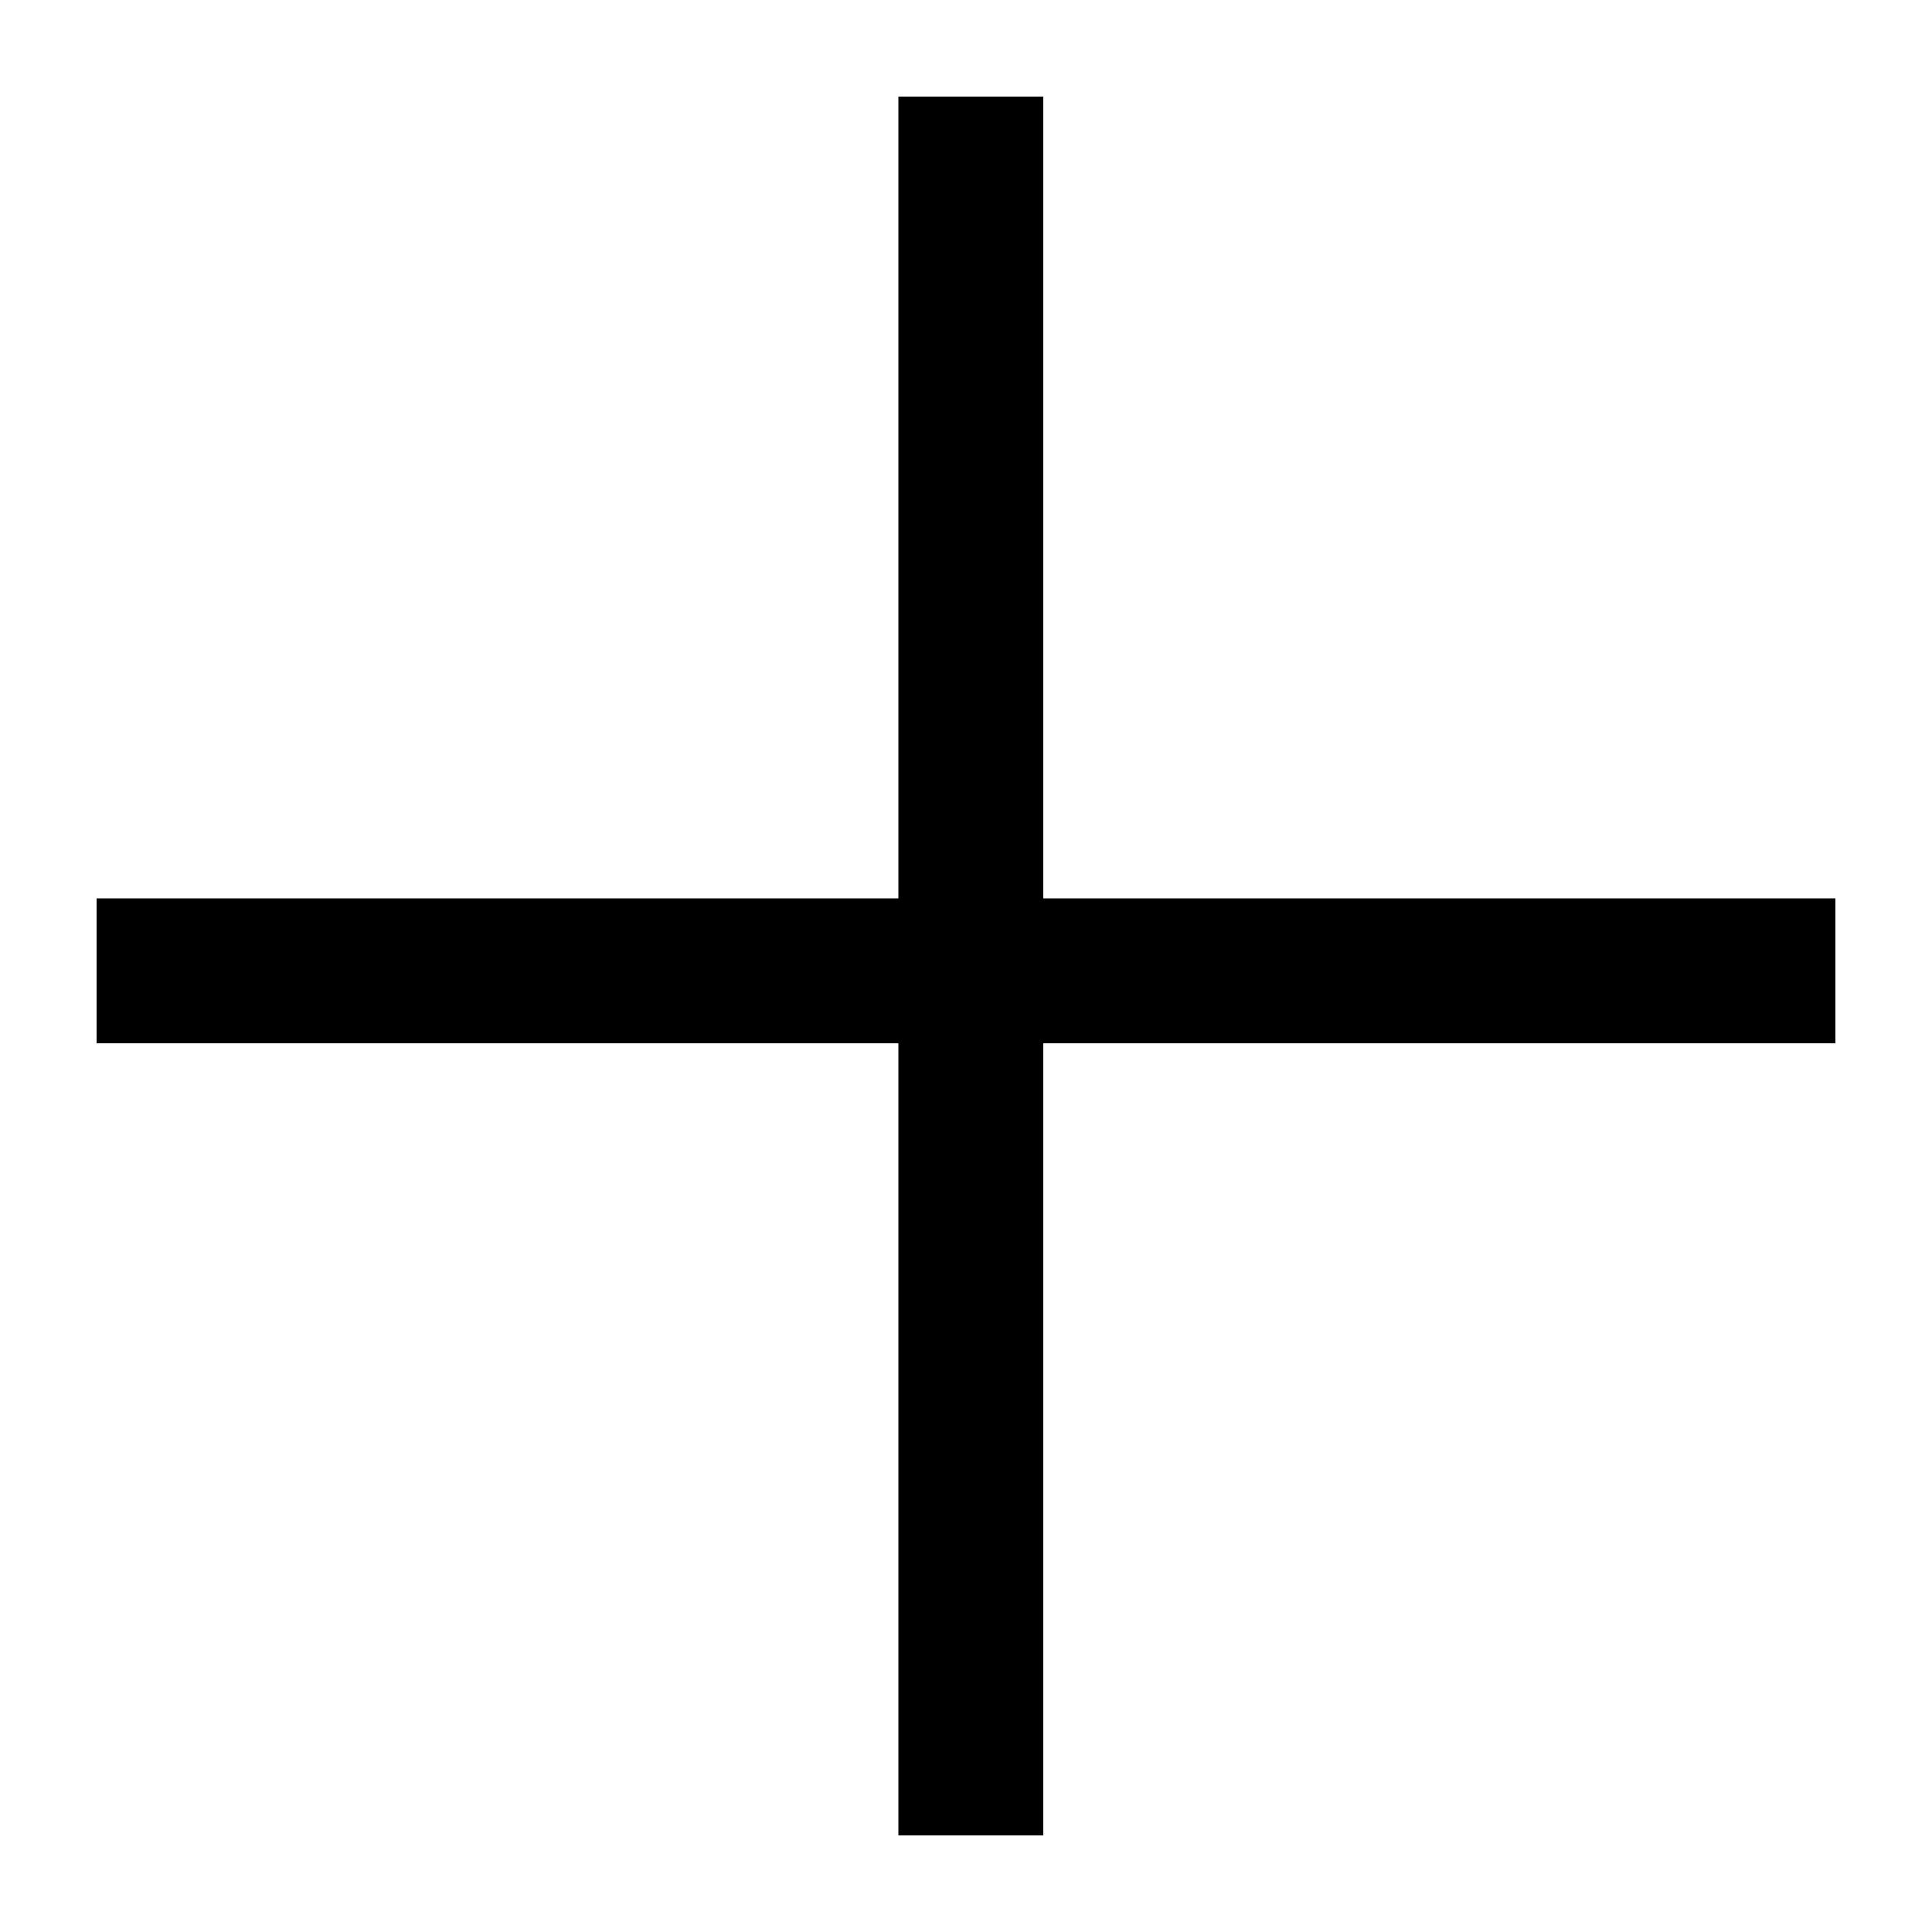
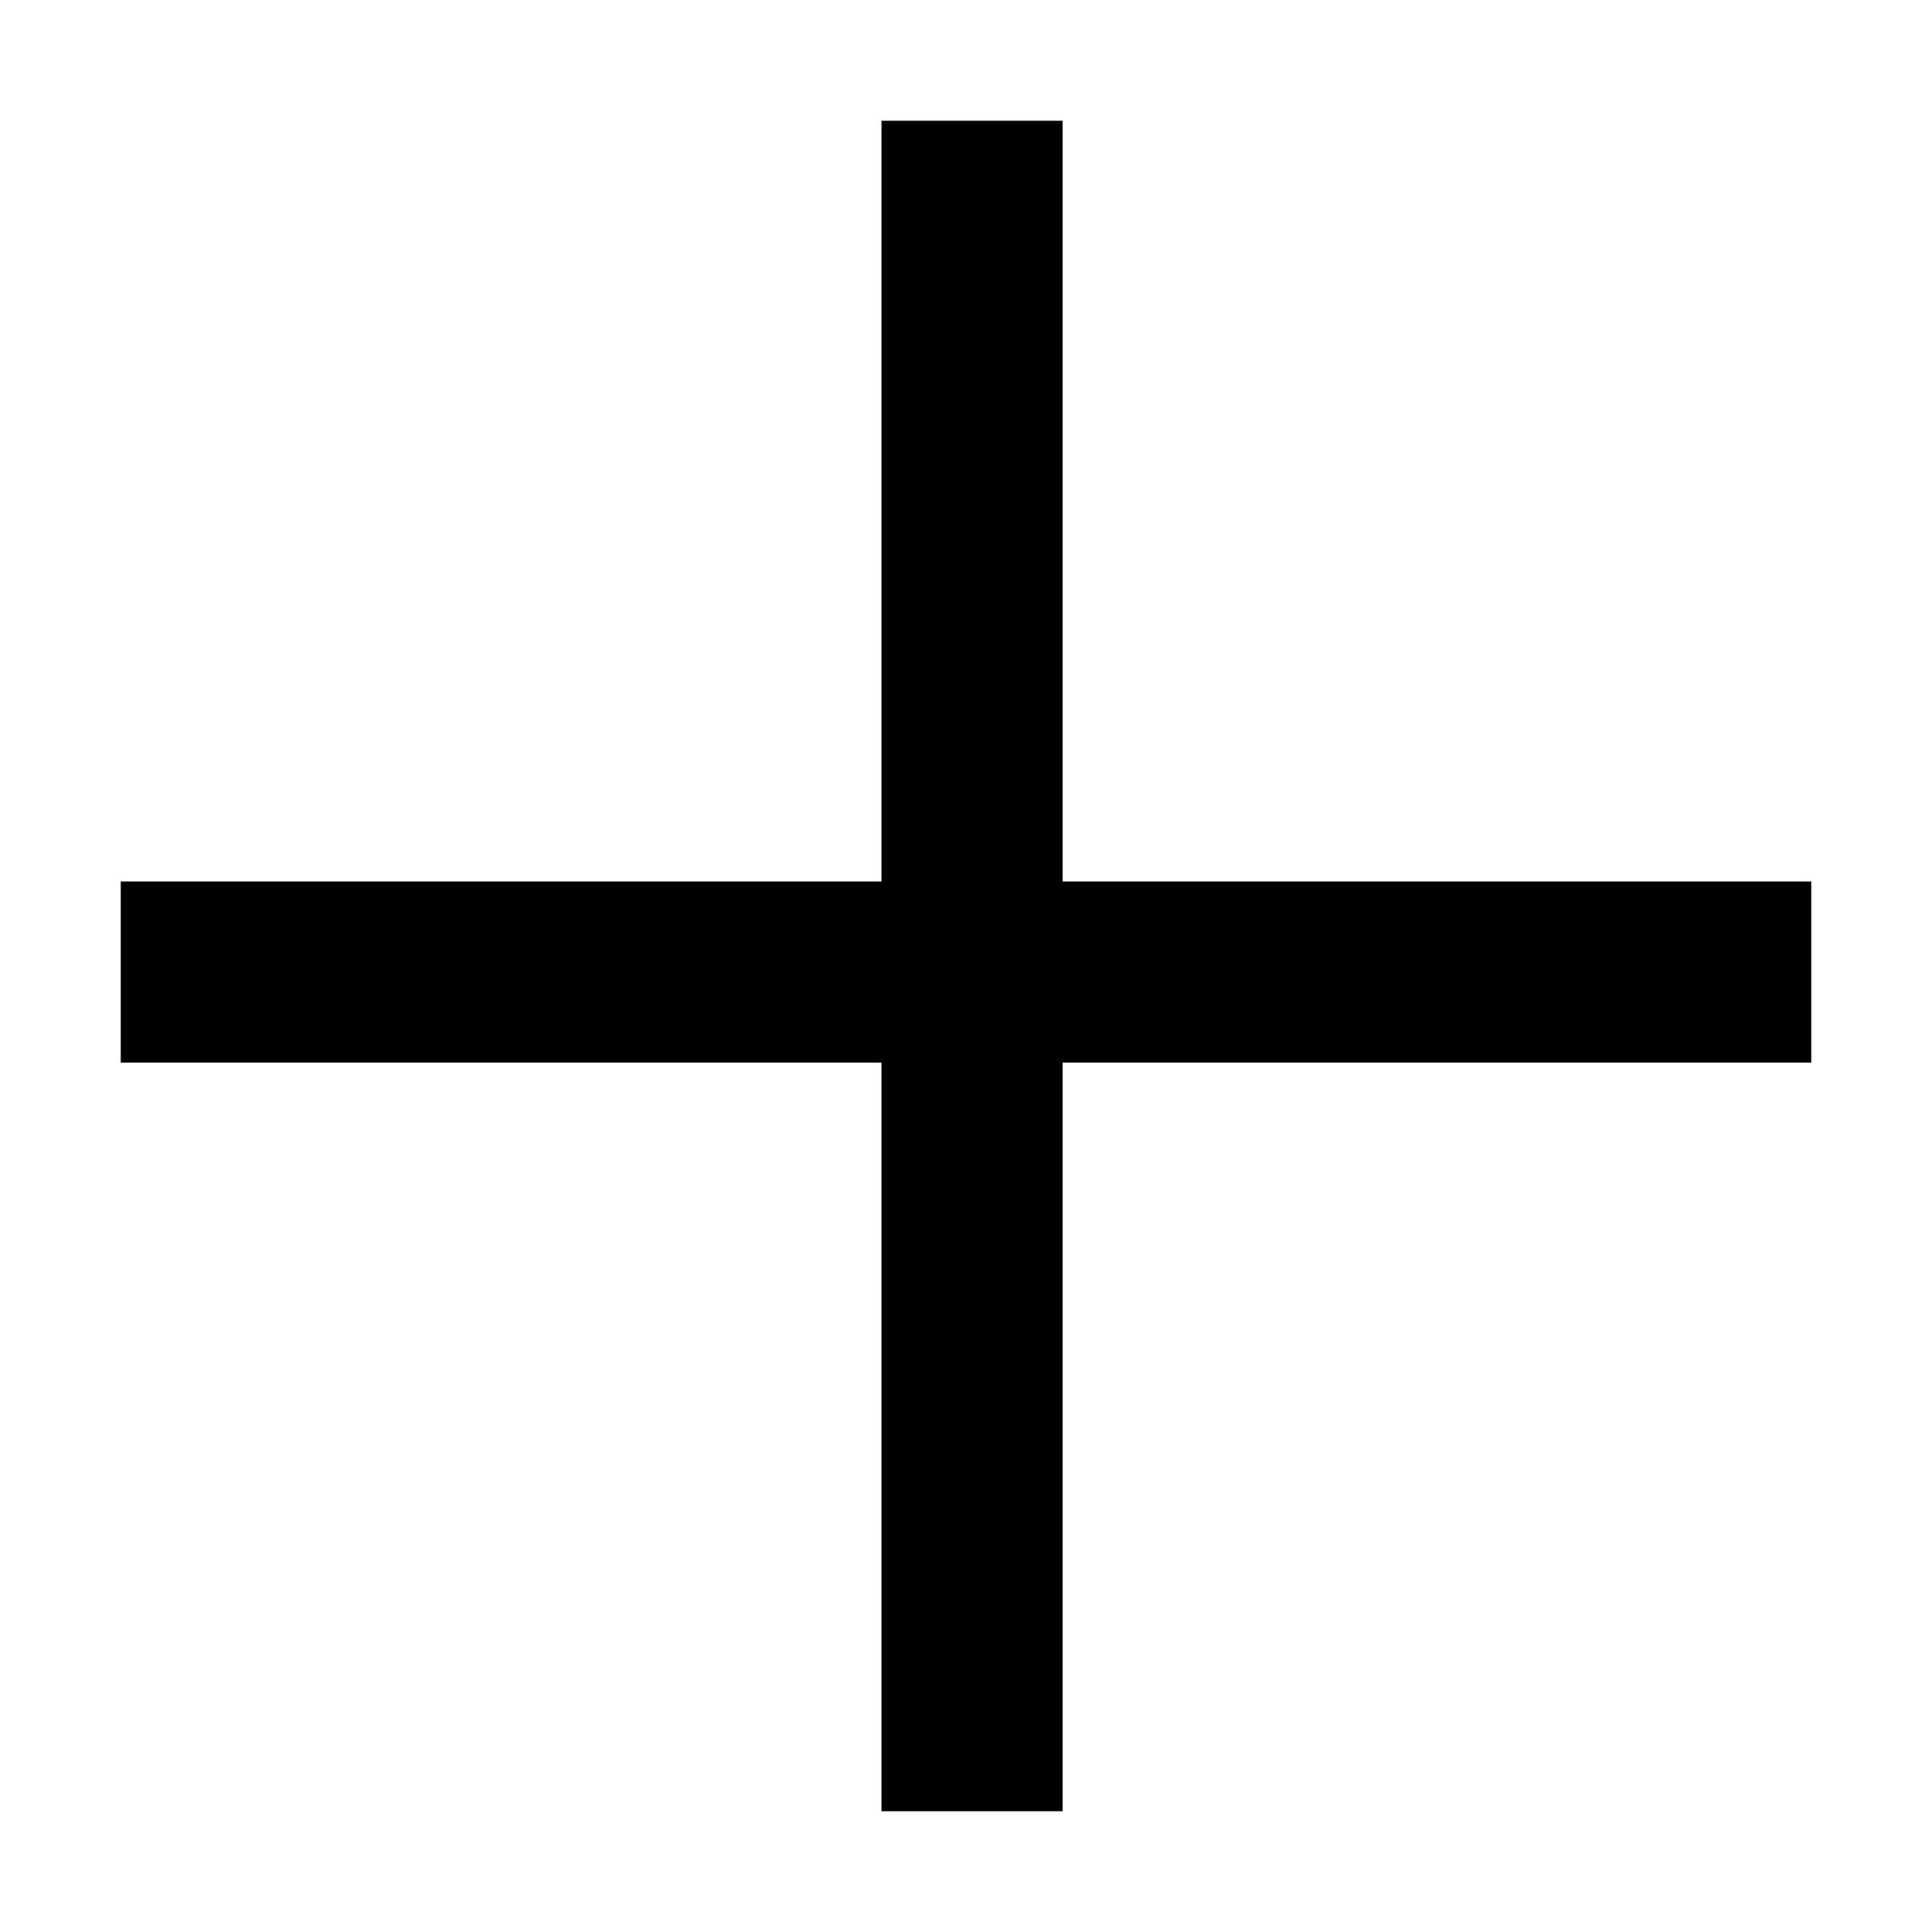
- <svg xmlns="http://www.w3.org/2000/svg" version="1.1" id="Layer_1" x="0px" y="0px" width="20px" height="20px" viewBox="0 0 20 20" enable-background="new 0 0 20 20" xml:space="preserve">
-   <polygon fill="#000000" points="19,9.3 10.8,9.3 10.8,1 9.3,1 9.3,9.3 1,9.3 1,10.8 9.3,10.8 9.3,19 10.8,19 10.8,10.8 19,10.8 " />
+ <svg xmlns="http://www.w3.org/2000/svg" version="1.1" id="Layer_1" x="0px" y="0px" width="16px" height="16px" viewBox="0 0 16 16" enable-background="new 0 0 16 16" xml:space="preserve">
+   <polygon fill="#000000" points="15,7.3 8.8,7.3 8.8,1 7.3,1 7.3,7.3 1,7.3 1,8.8 7.3,8.8 7.3,15 8.8,15 8.8,8.8 15,8.8 " />
  <g>
</g>
  <g>
</g>
  <g>
</g>
  <g>
</g>
  <g>
</g>
  <g>
</g>
</svg>
